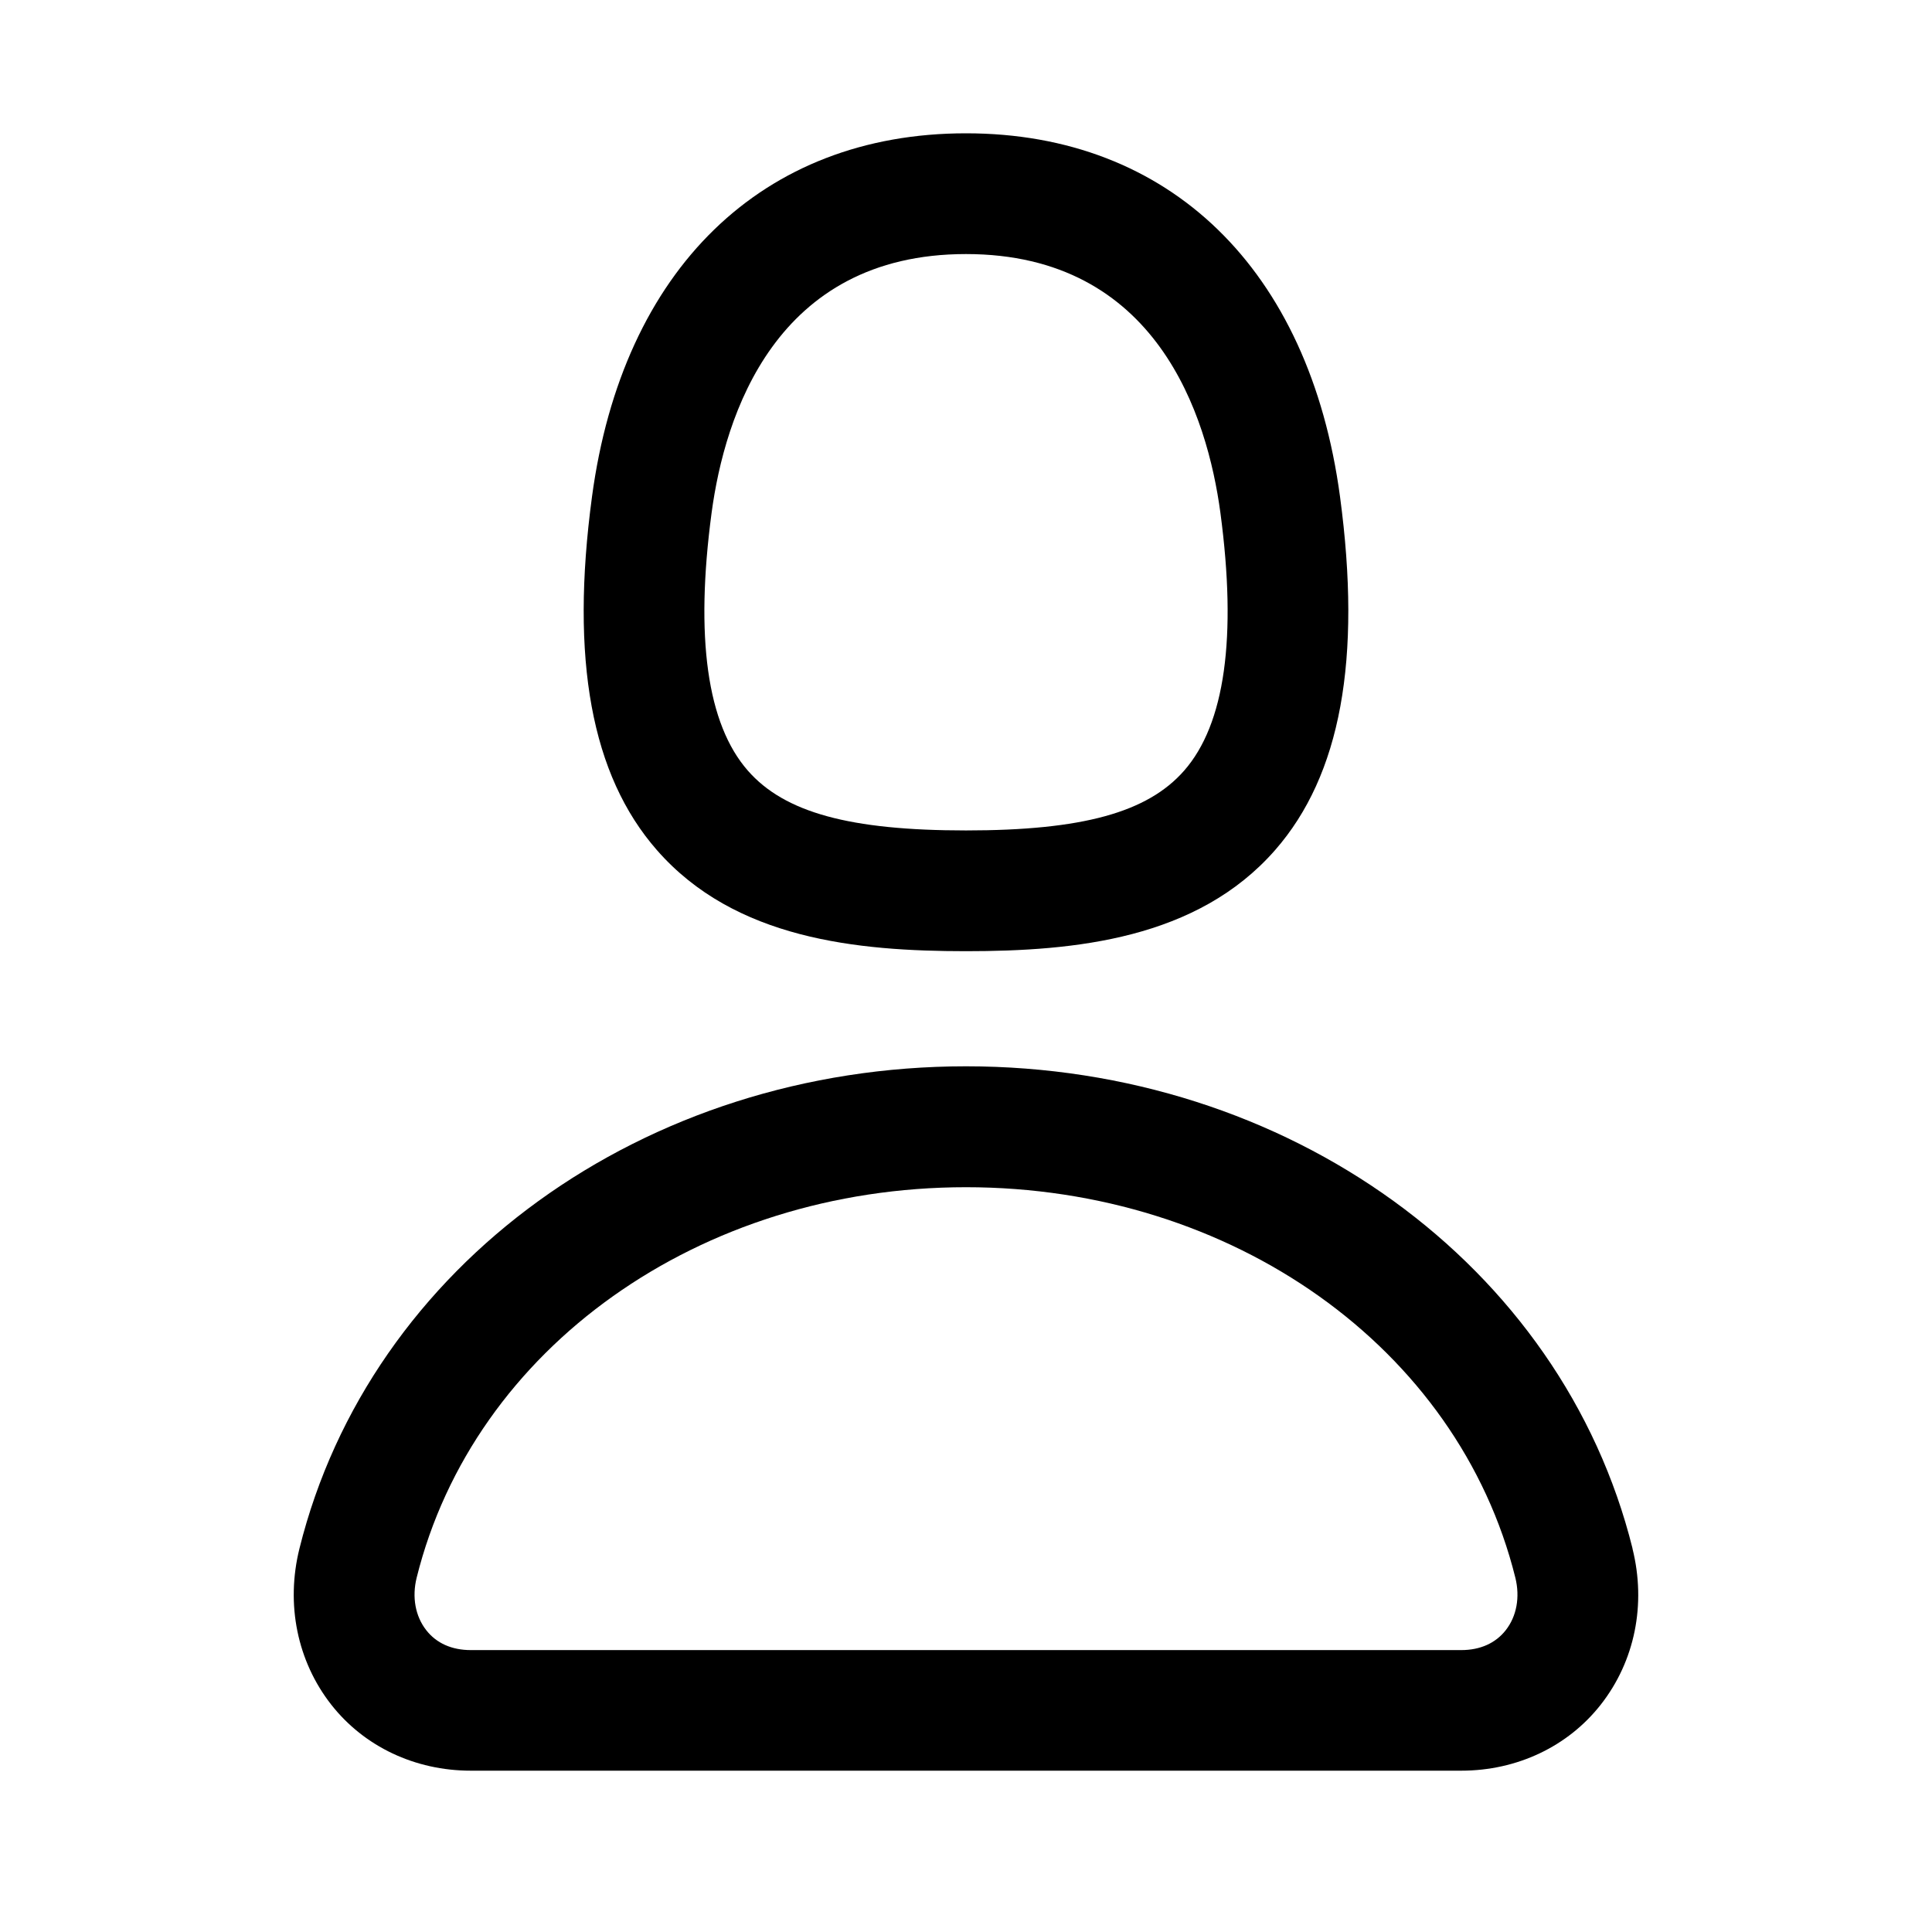
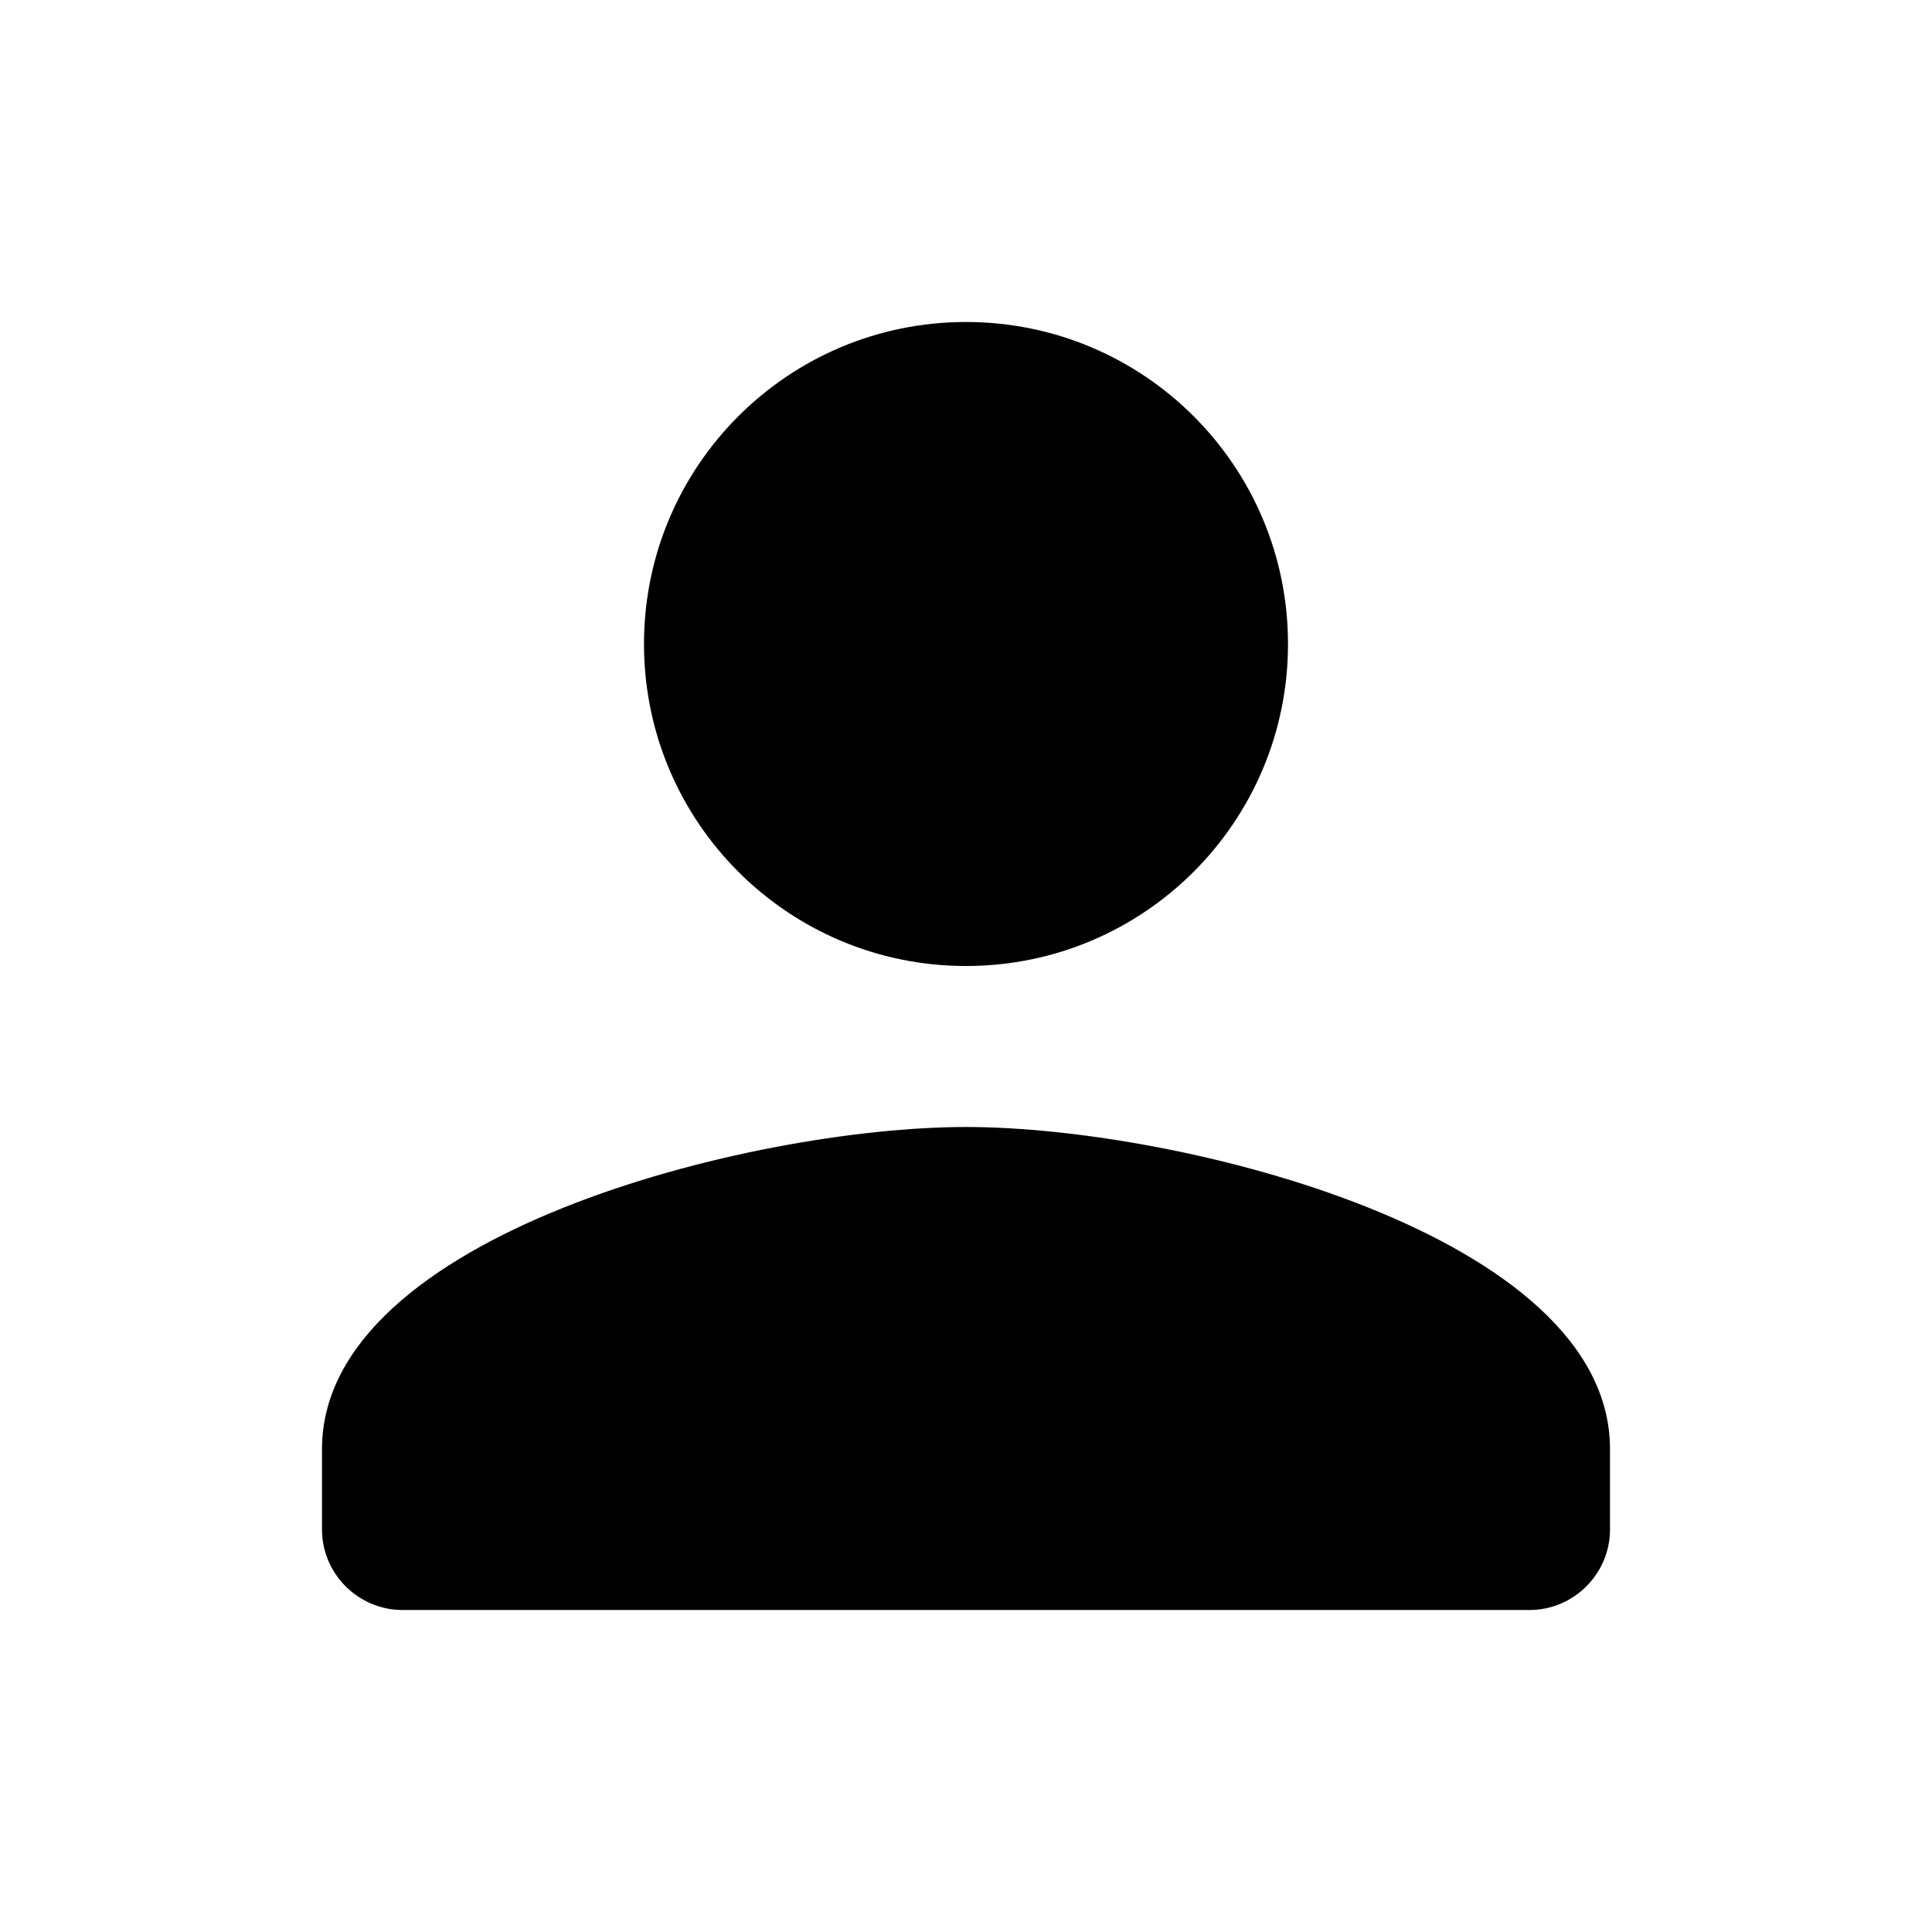
- <svg xmlns="http://www.w3.org/2000/svg" width="24" height="24" viewBox="0 0 24 24" fill="none">
-   <path d="M12 11.816C13.355 11.816 14.872 11.666 15.84 10.56C16.654 9.63 16.918 8.192 16.646 6.168C16.266 3.343 14.529 1.656 12 1.656C9.471 1.656 7.734 3.343 7.354 6.17C7.082 8.192 7.346 9.63 8.16 10.56C9.128 11.667 10.645 11.816 12 11.816ZM8.84 6.368C9.002 5.168 9.627 3.156 12 3.156C14.373 3.156 14.998 5.169 15.16 6.368C15.367 7.918 15.217 8.995 14.71 9.573C14.255 10.093 13.444 10.316 12 10.316C10.556 10.316 9.745 10.093 9.29 9.573C8.783 8.995 8.633 7.917 8.84 6.368ZM20.28 19.236C19.403 15.71 15.998 13.246 12 13.246C8.002 13.246 4.597 15.71 3.72 19.236C3.548 19.928 3.692 20.636 4.115 21.176C4.523 21.696 5.155 21.996 5.848 21.996H18.152C18.845 21.996 19.477 21.696 19.885 21.176C20.309 20.636 20.452 19.929 20.279 19.236H20.28ZM18.704 20.252C18.578 20.412 18.388 20.498 18.152 20.498H5.848C5.613 20.498 5.422 20.413 5.296 20.252C5.159 20.078 5.116 19.84 5.176 19.598C5.886 16.743 8.693 14.748 12 14.748C15.307 14.748 18.114 16.742 18.824 19.598C18.884 19.84 18.841 20.078 18.704 20.252Z" fill="black" />
+ <svg xmlns="http://www.w3.org/2000/svg" height="24px" viewBox="0 0 24 24" width="24px" fill="#000000">
+   <path d="M0 0h24v24H0V0z" fill="none" />
+   <path d="M12 12c2.21 0 4-1.79 4-4s-1.79-4-4-4-4 1.79-4 4 1.79 4 4 4zm0 2c-2.67 0-8 1.34-8 4v1c0 .55.45 1 1 1h14c.55 0 1-.45 1-1v-1c0-2.66-5.33-4-8-4z" />
</svg>
